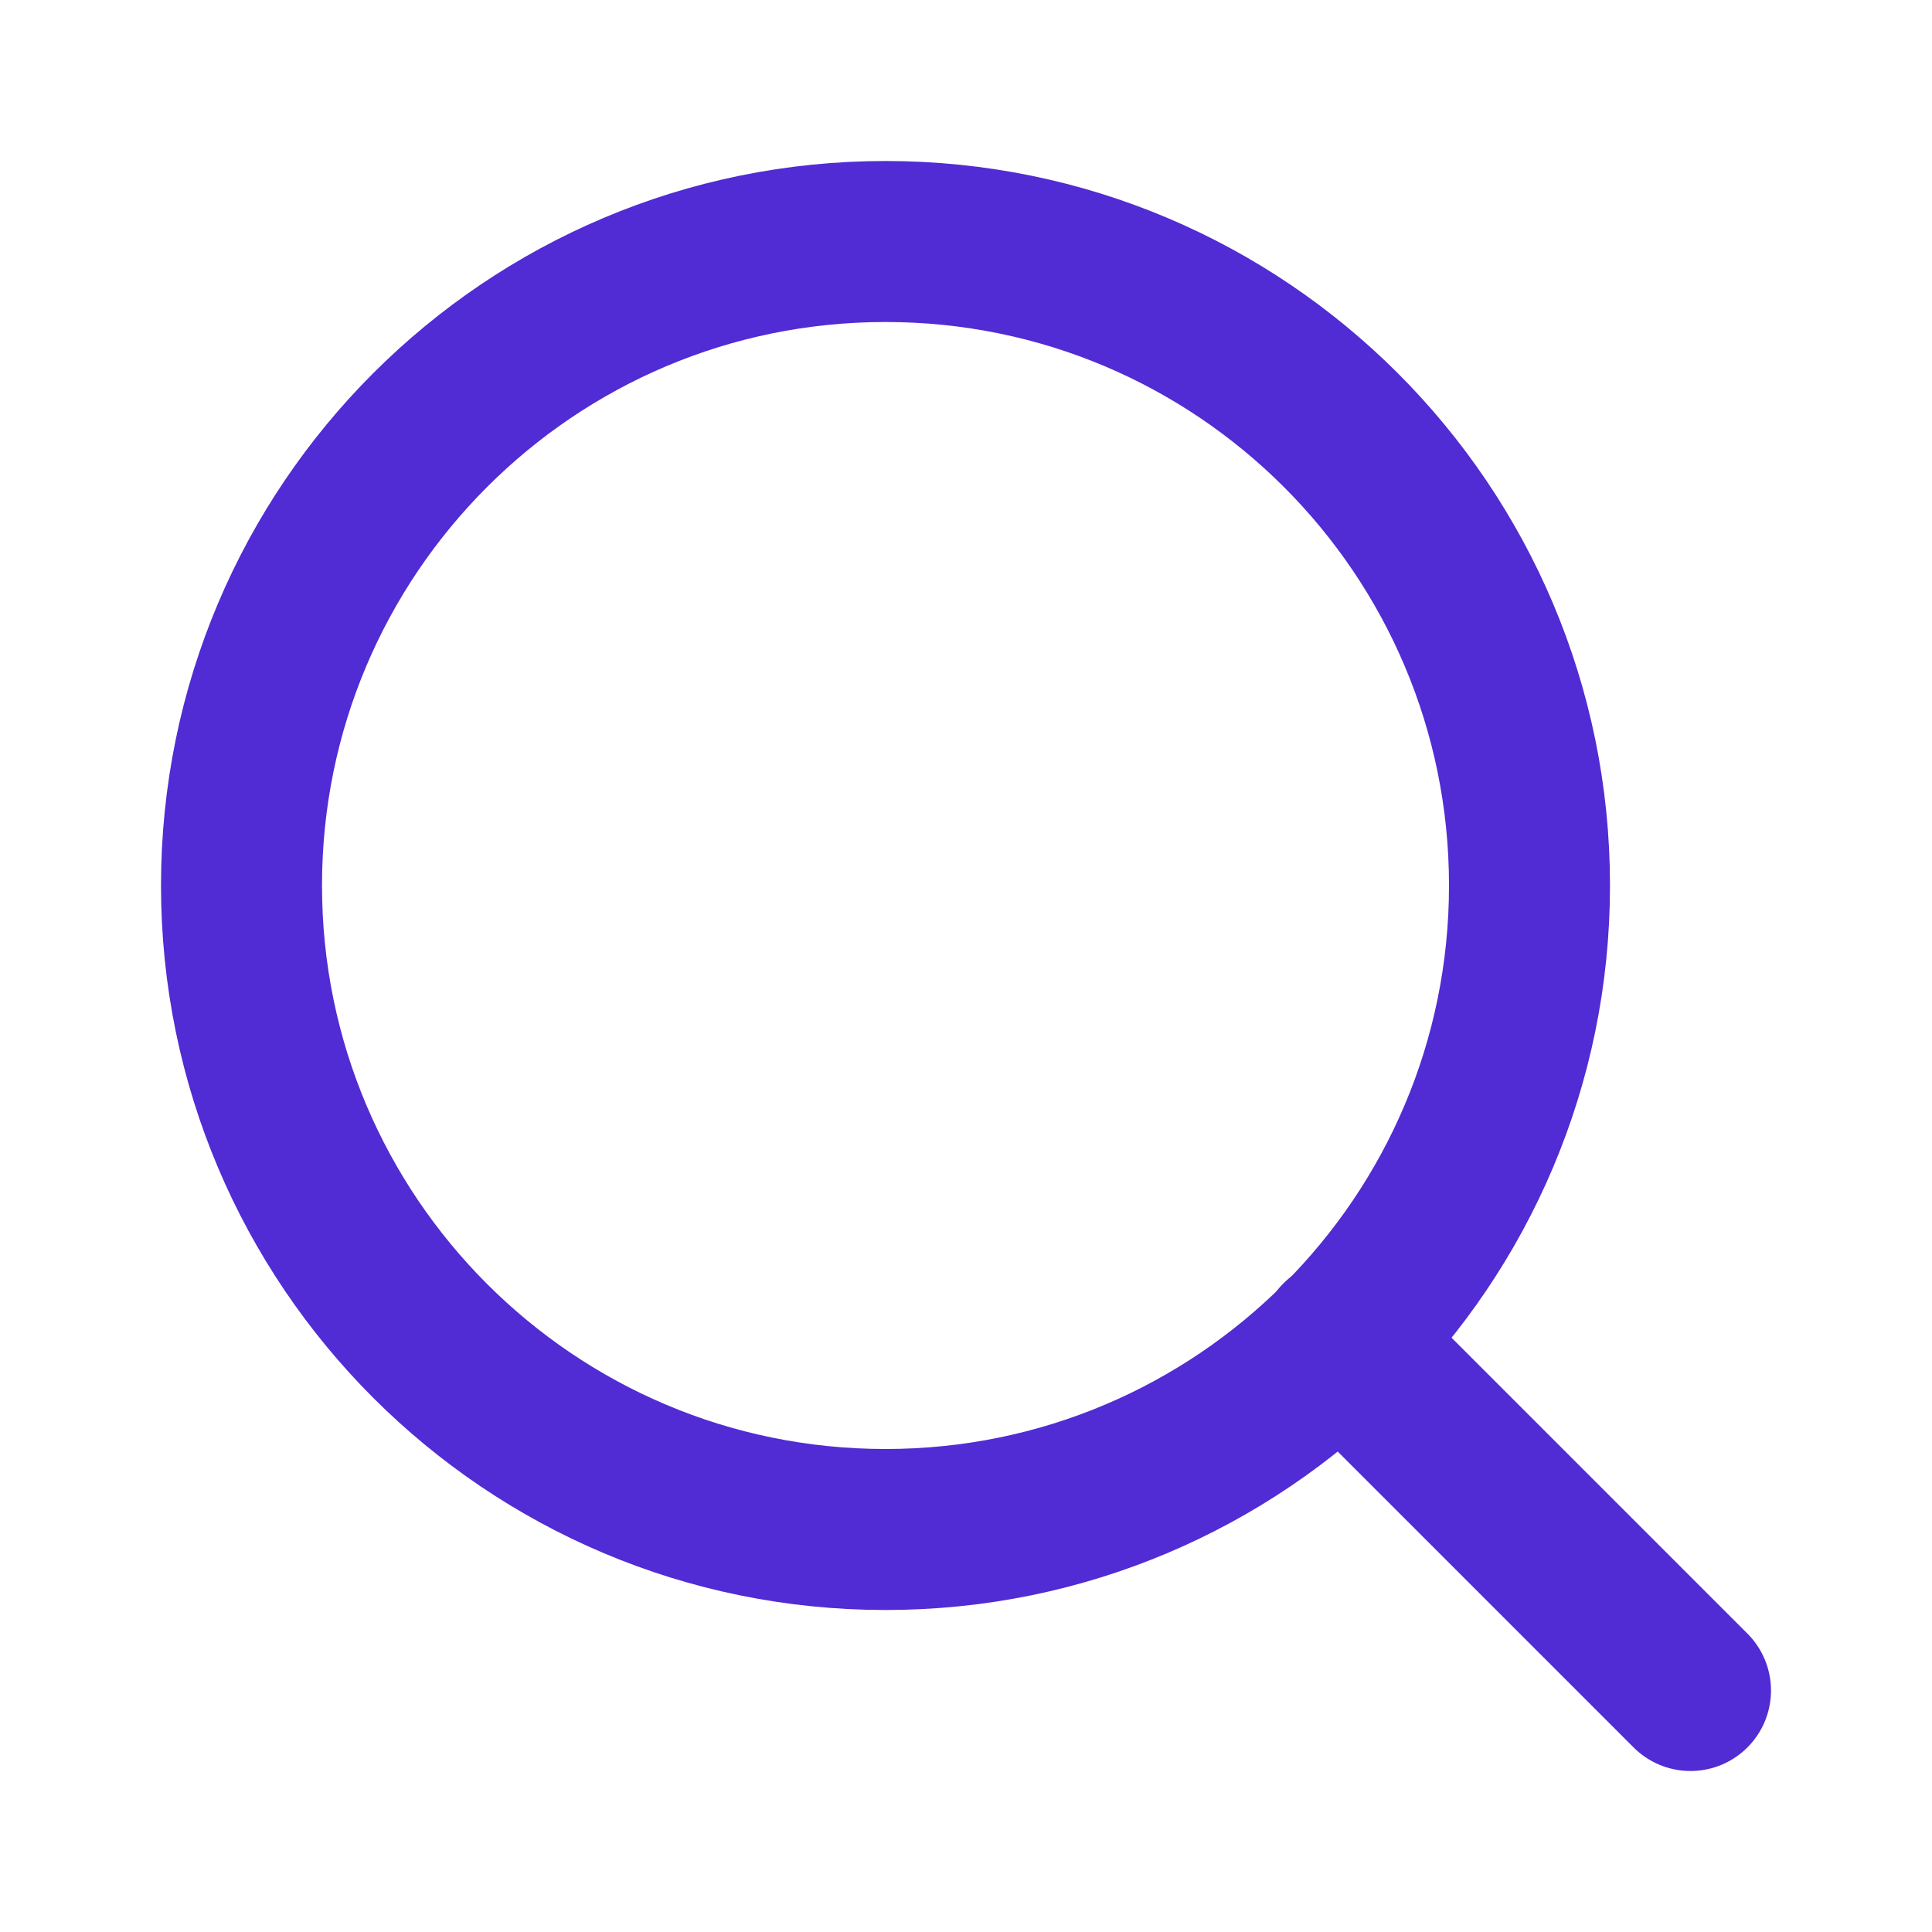
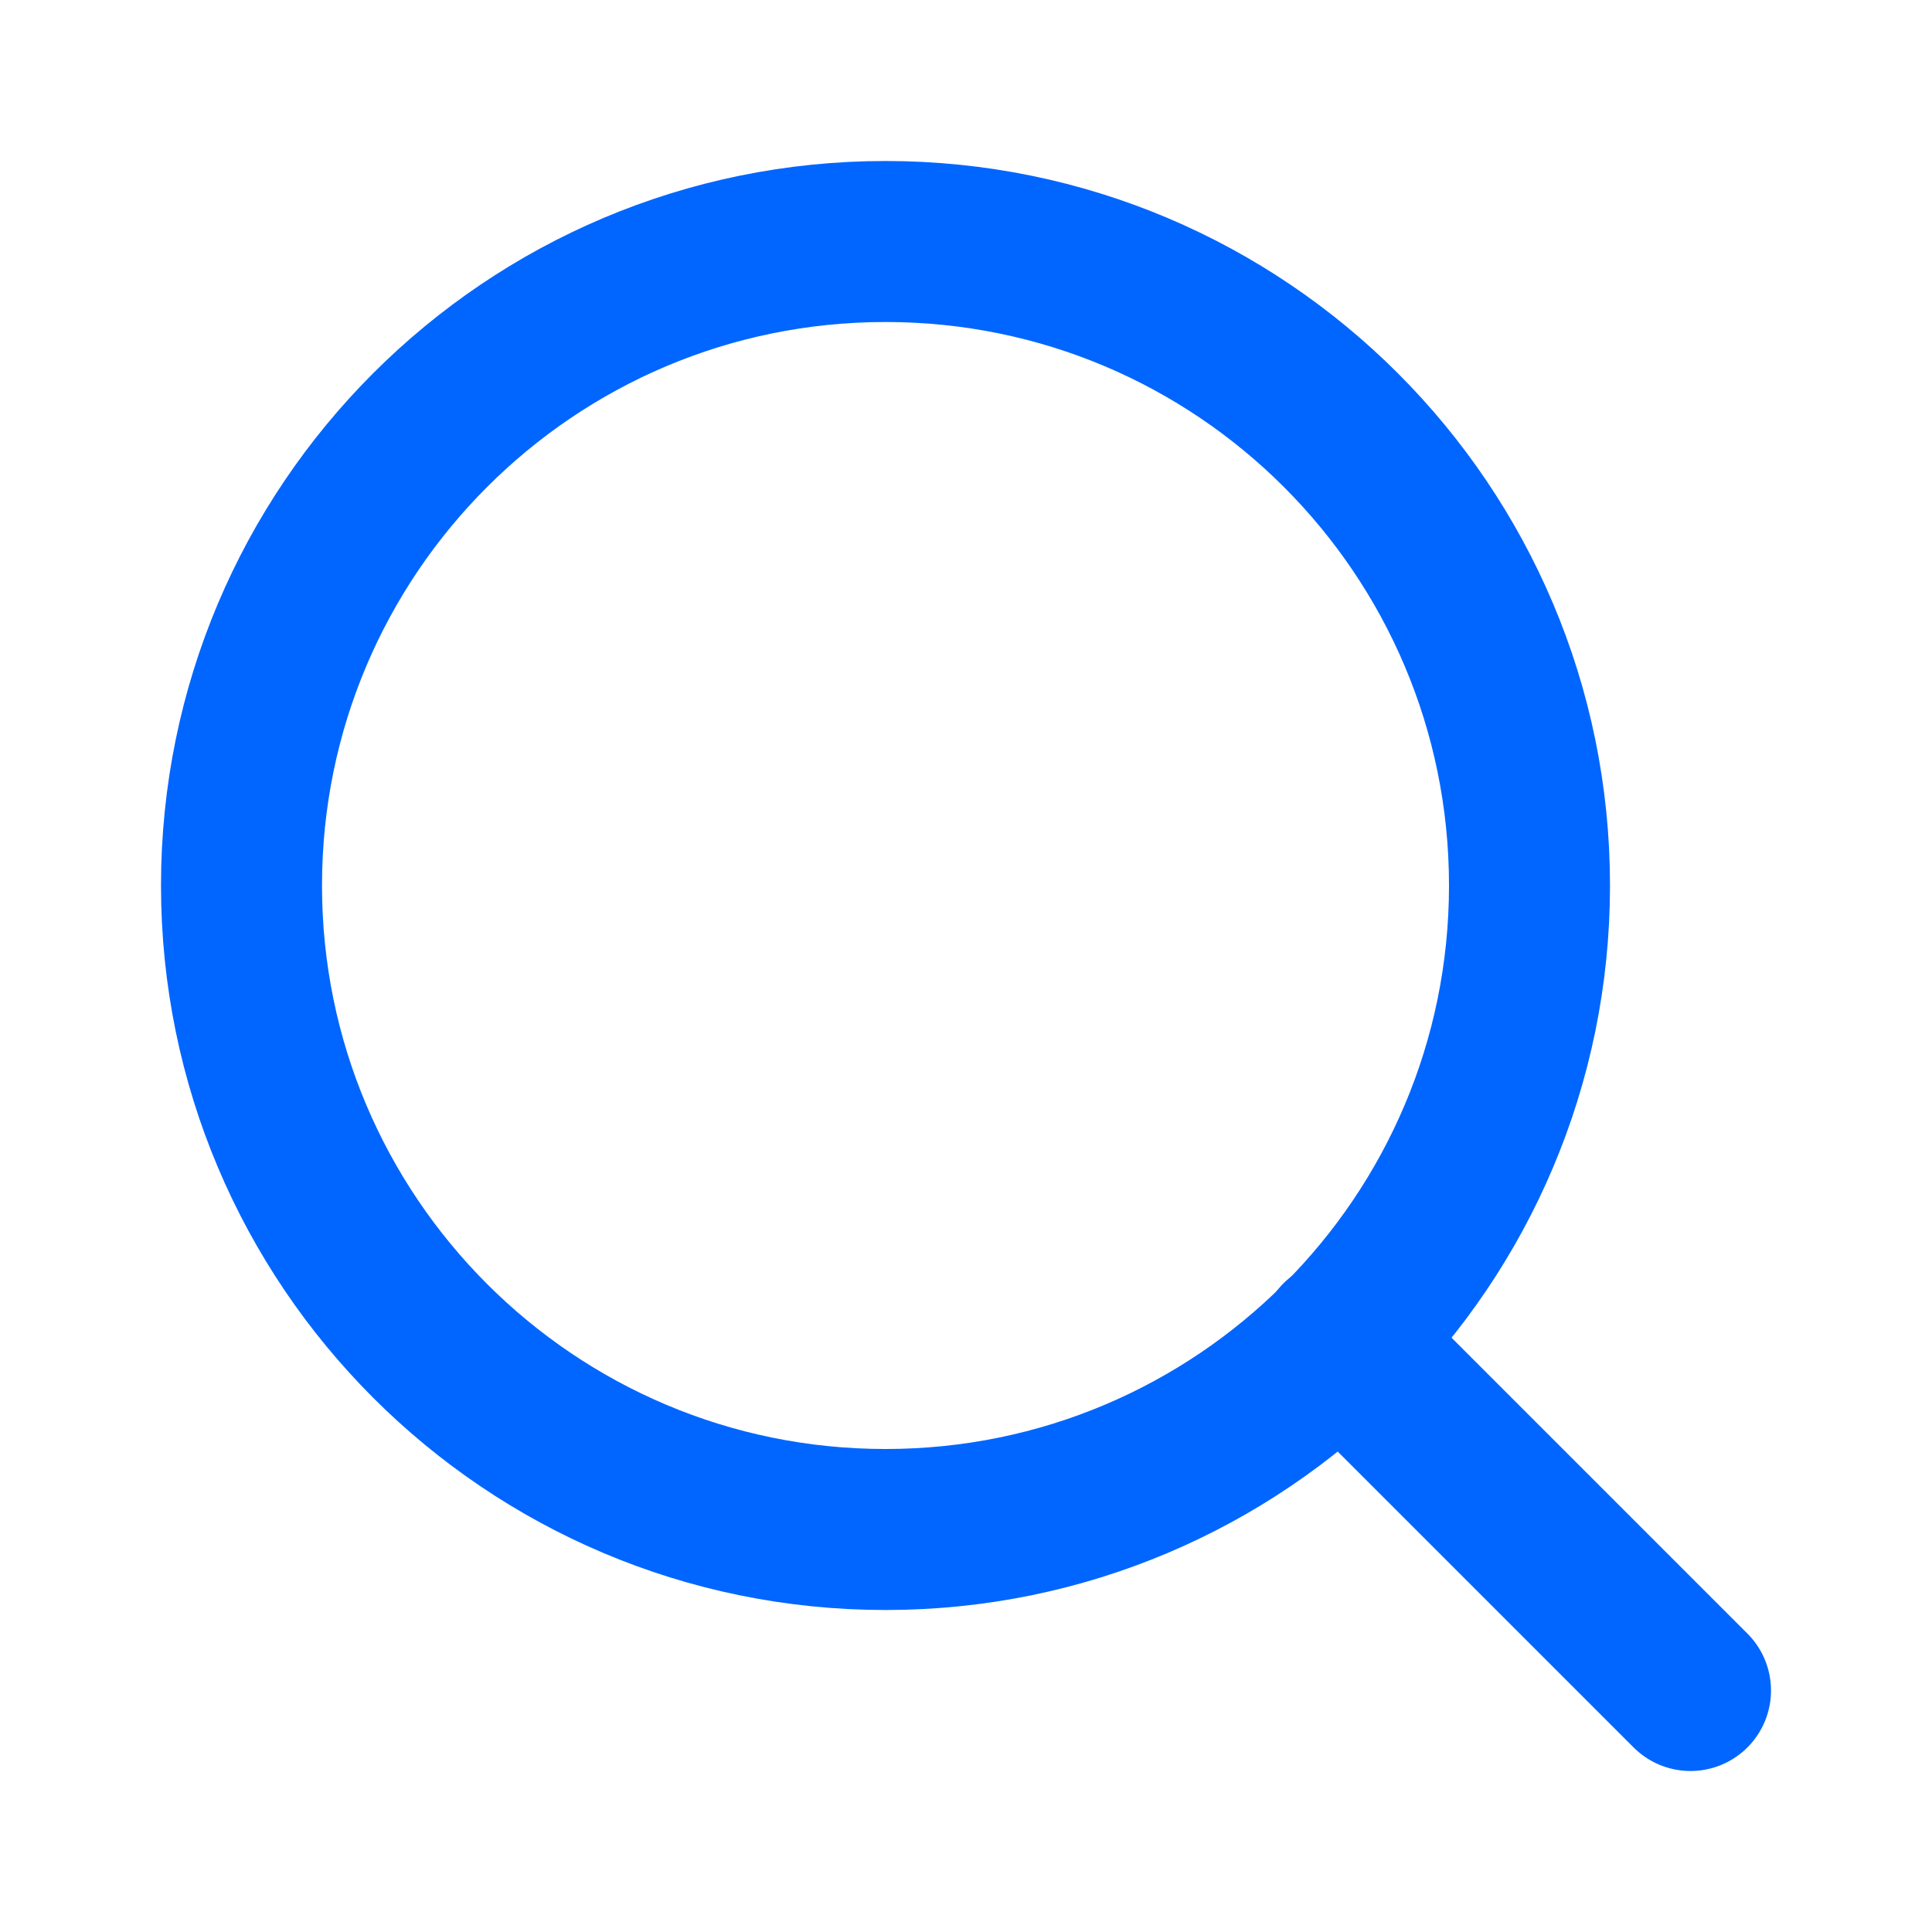
- <svg xmlns="http://www.w3.org/2000/svg" width="24" height="24" viewBox="0 0 24 24" fill="none" stroke="#512BD4" stroke-width="2" stroke-linecap="round" stroke-linejoin="round">
+ <svg xmlns="http://www.w3.org/2000/svg" width="24" height="24" viewBox="0 0 24 24" fill="none" stroke="#0066FF" stroke-width="2" stroke-linecap="round" stroke-linejoin="round">
  <circle cx="11" cy="11" r="8" />
  <line x1="21" y1="21" x2="16.65" y2="16.65" />
</svg>
